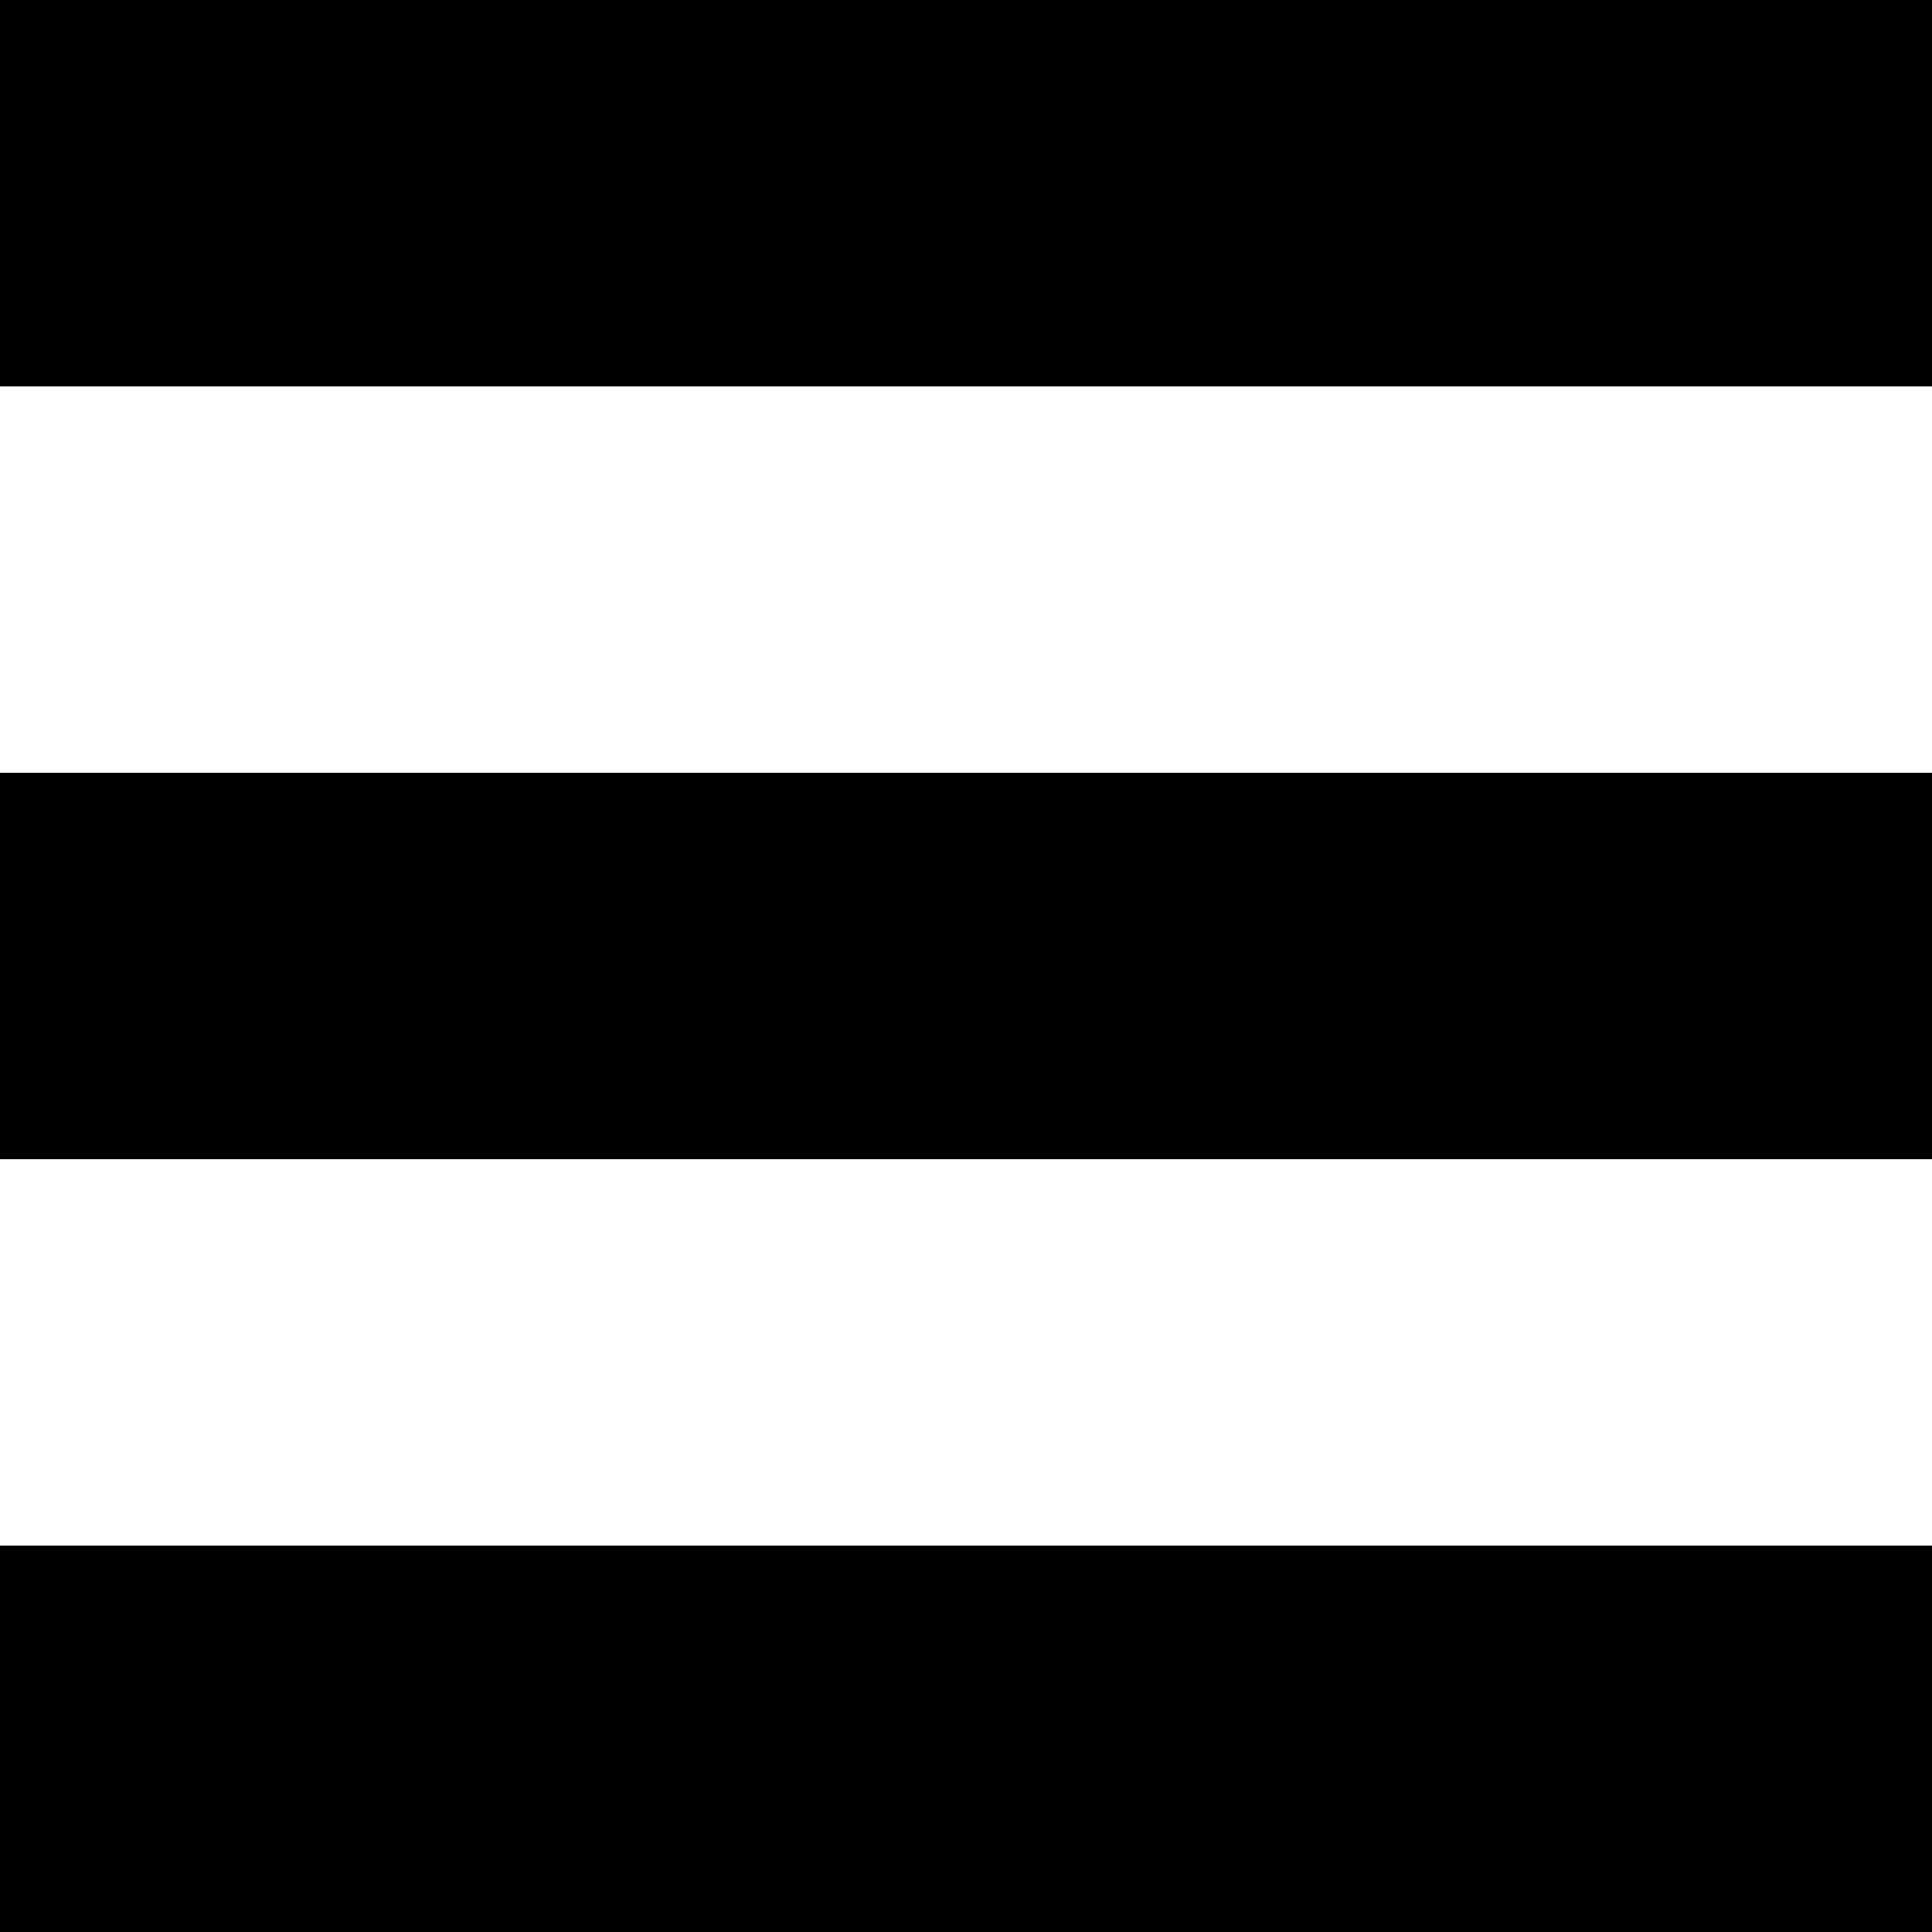
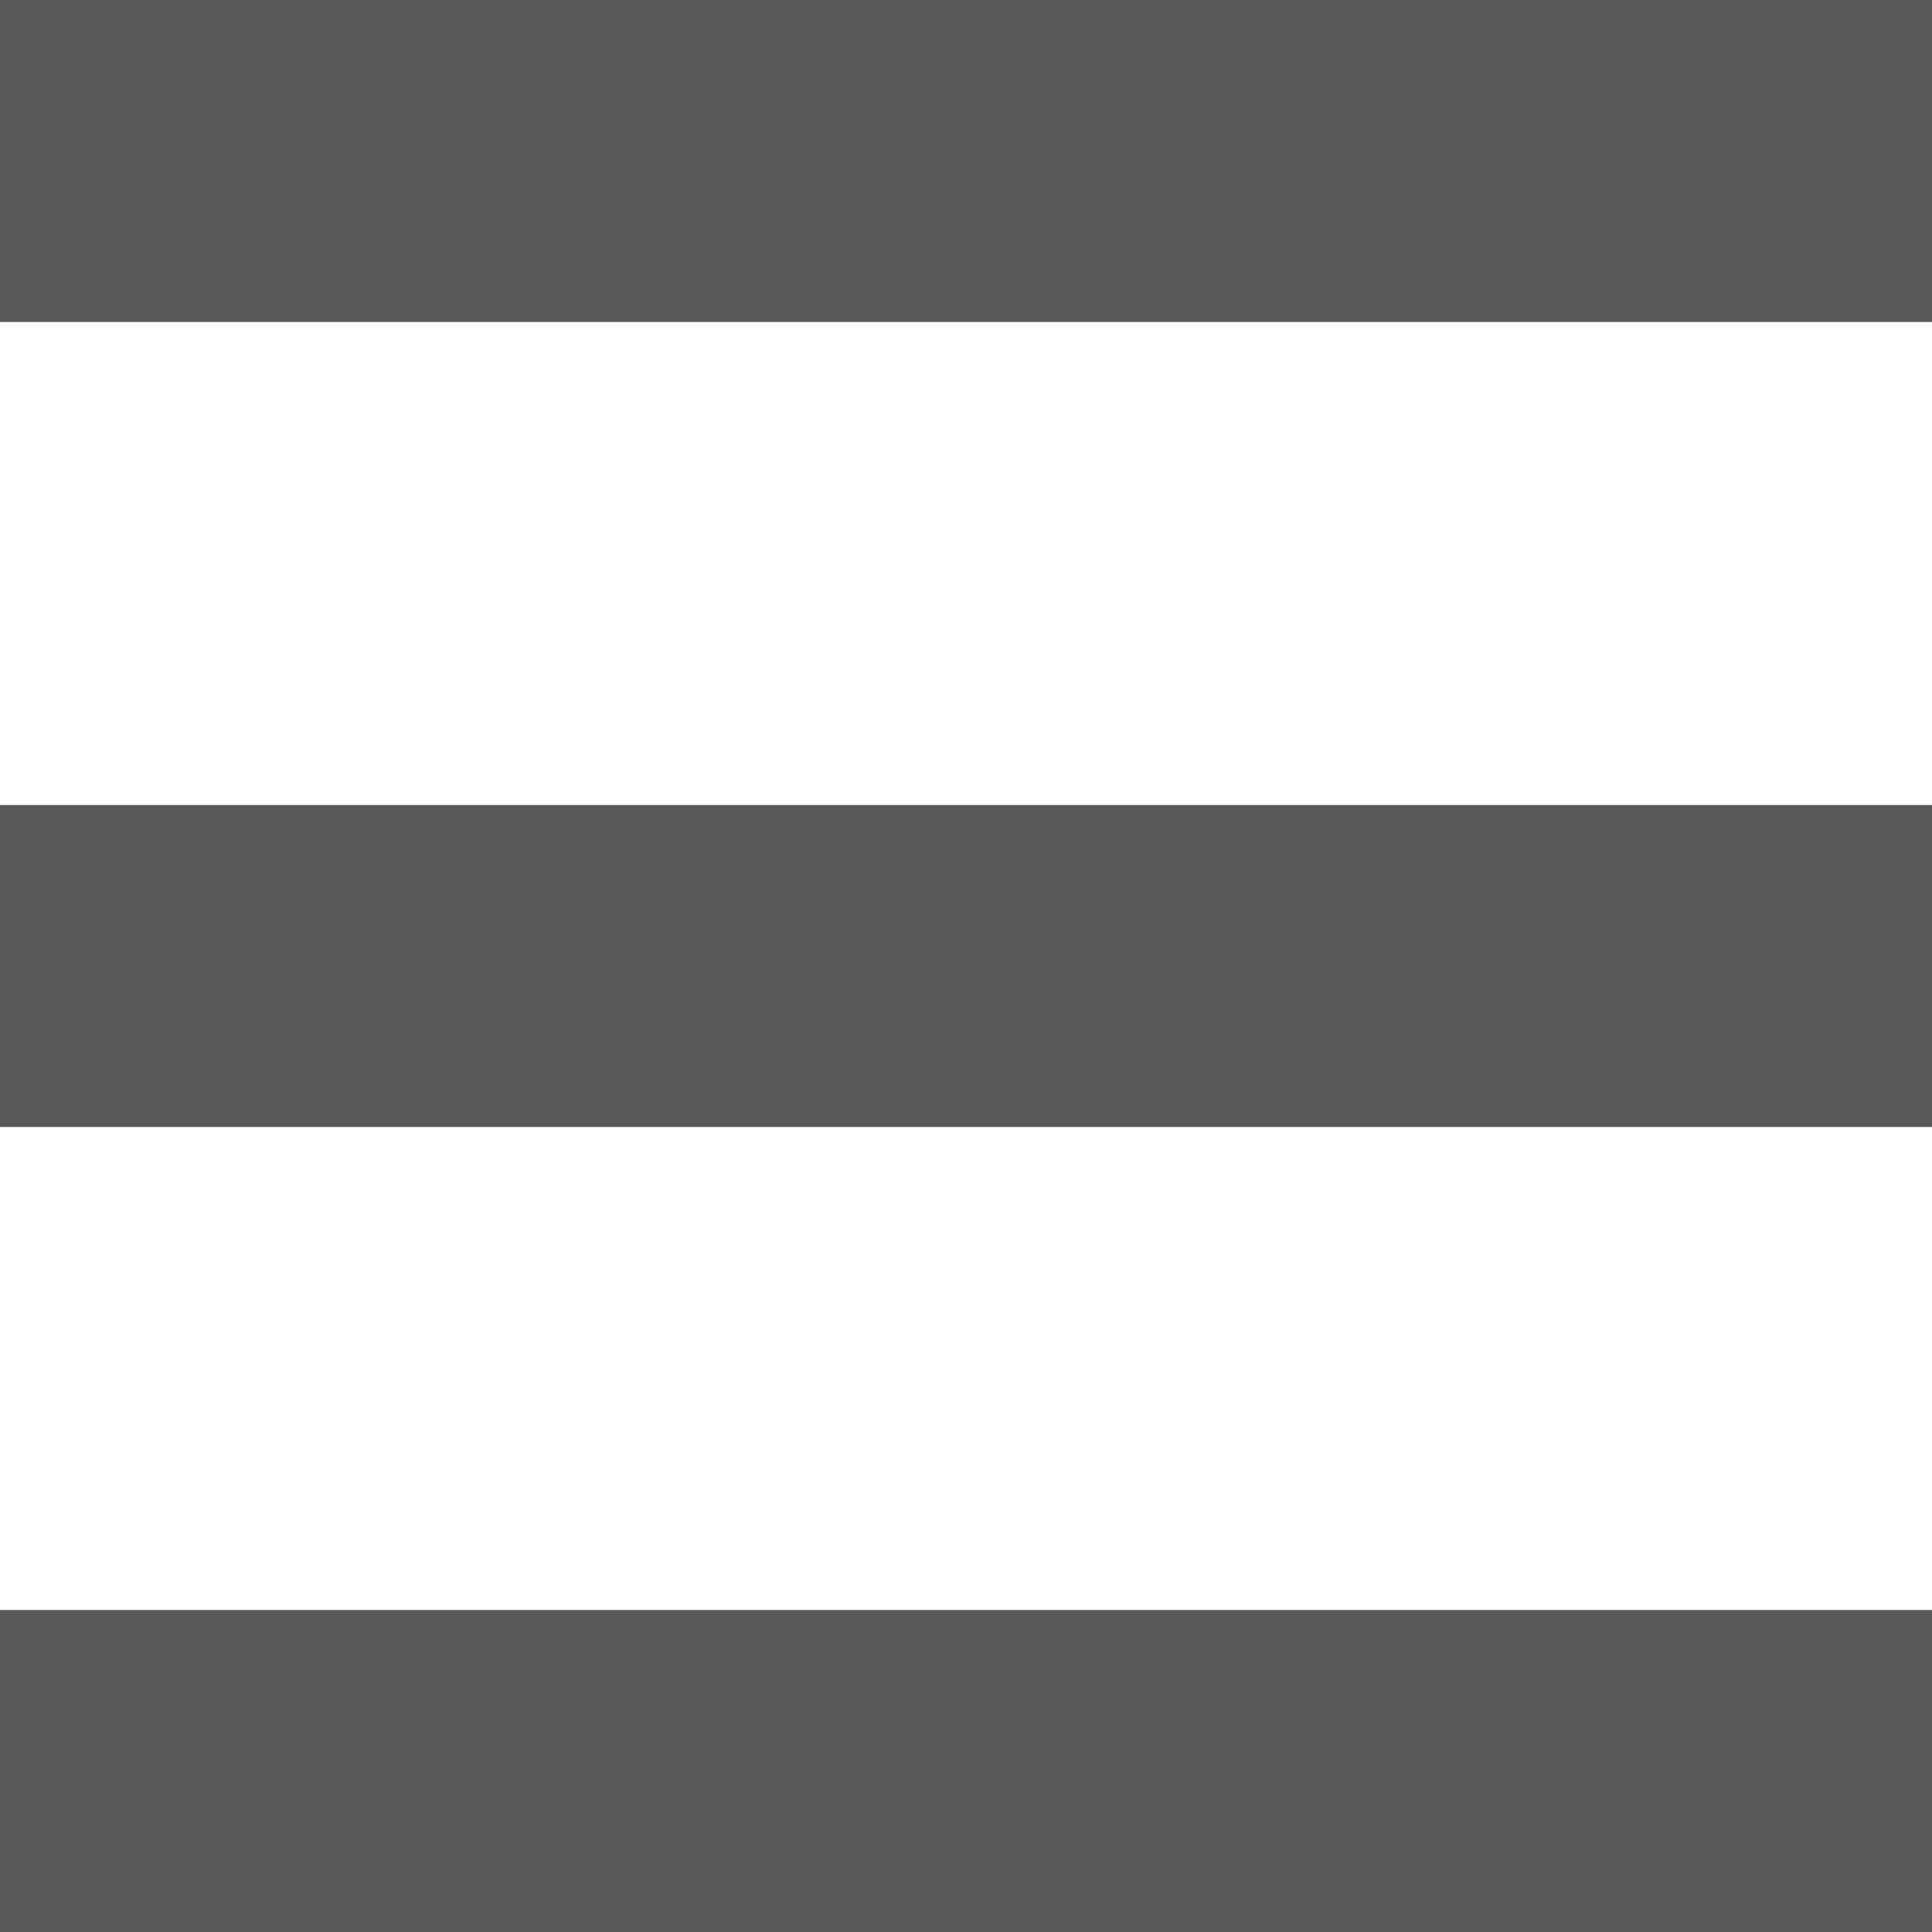
- <svg class="icon hamburger" width="100px" height="100px" viewBox="0 0 100 100" version="1.1">
-   <rect class="fill-color" x="0" y="0" height="20" width="100" />
-   <rect class="fill-color" x="0" y="40" height="20" width="100" />
-   <rect class="fill-color" x="0" y="80" height="20" width="100" />
+ <svg class="icon hamburger" width="18px" height="18px" viewBox="0 0 18 18" version="1.1">
+   <rect fill="#585858" x="0" y="0" height="3" width="18" />
+   <rect fill="#585858" x="0" y="7.5" height="3" width="18" />
+   <rect fill="#585858" x="0" y="15" height="3" width="18" />
</svg>
